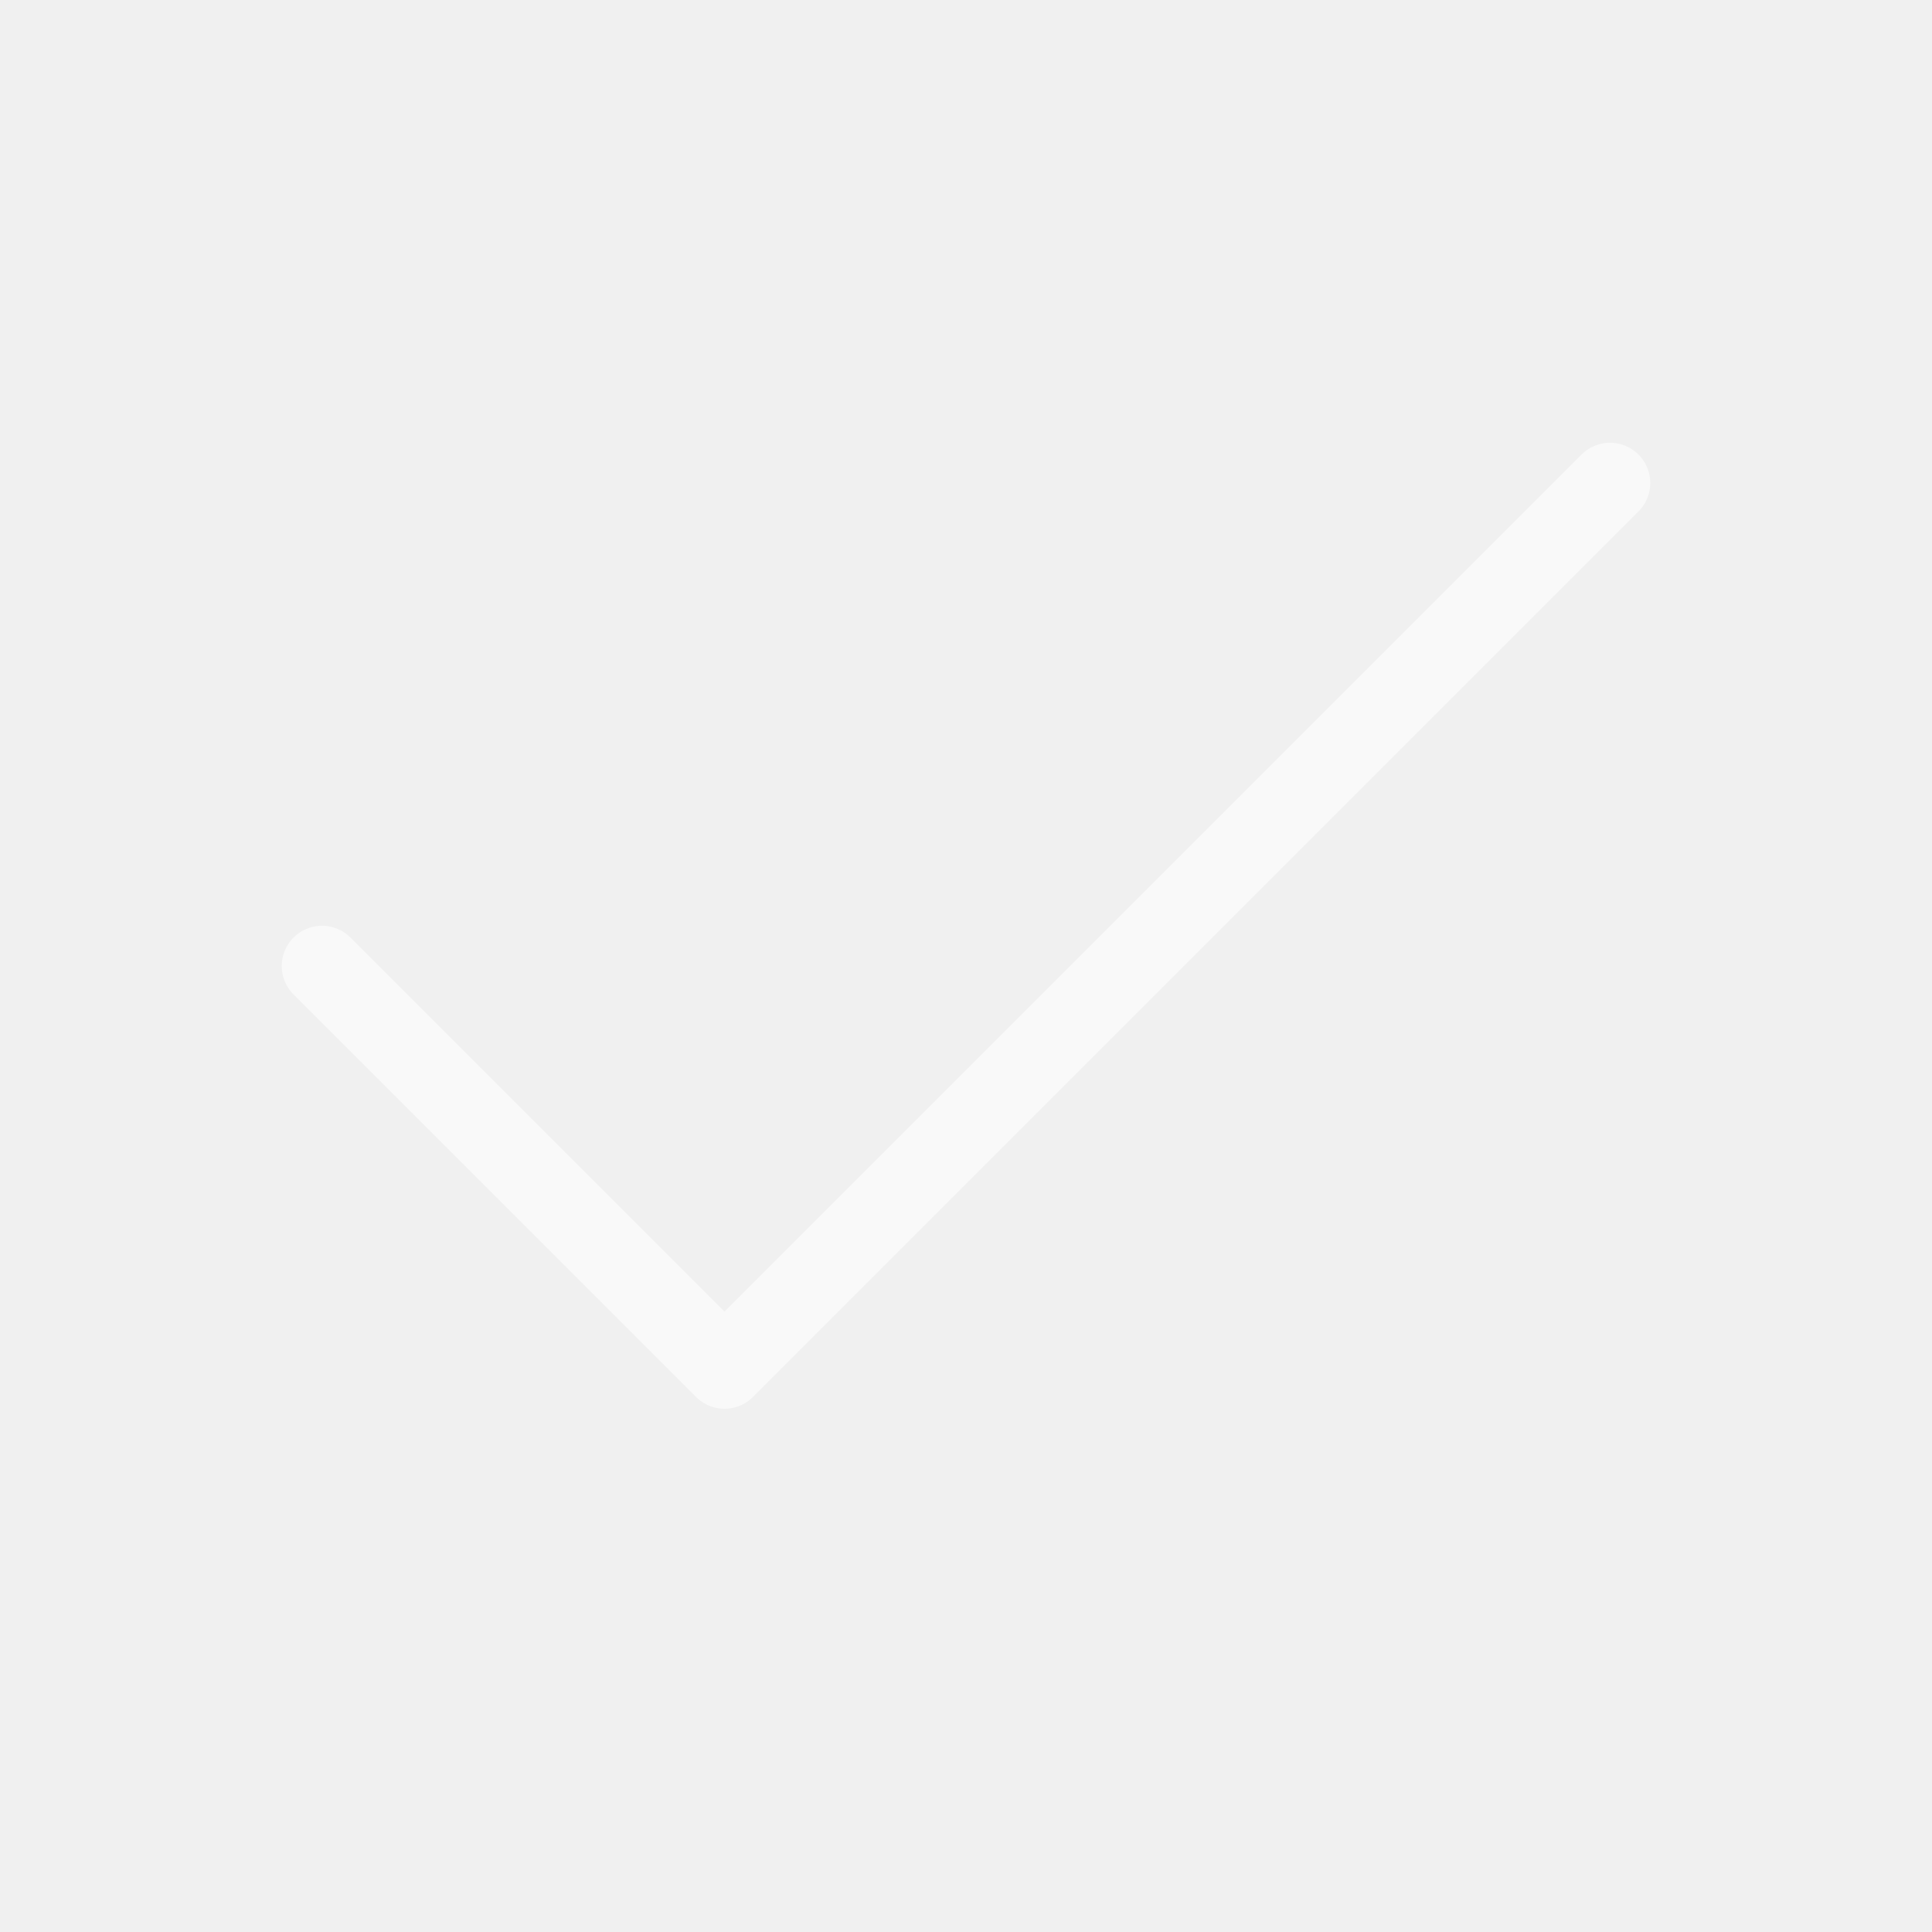
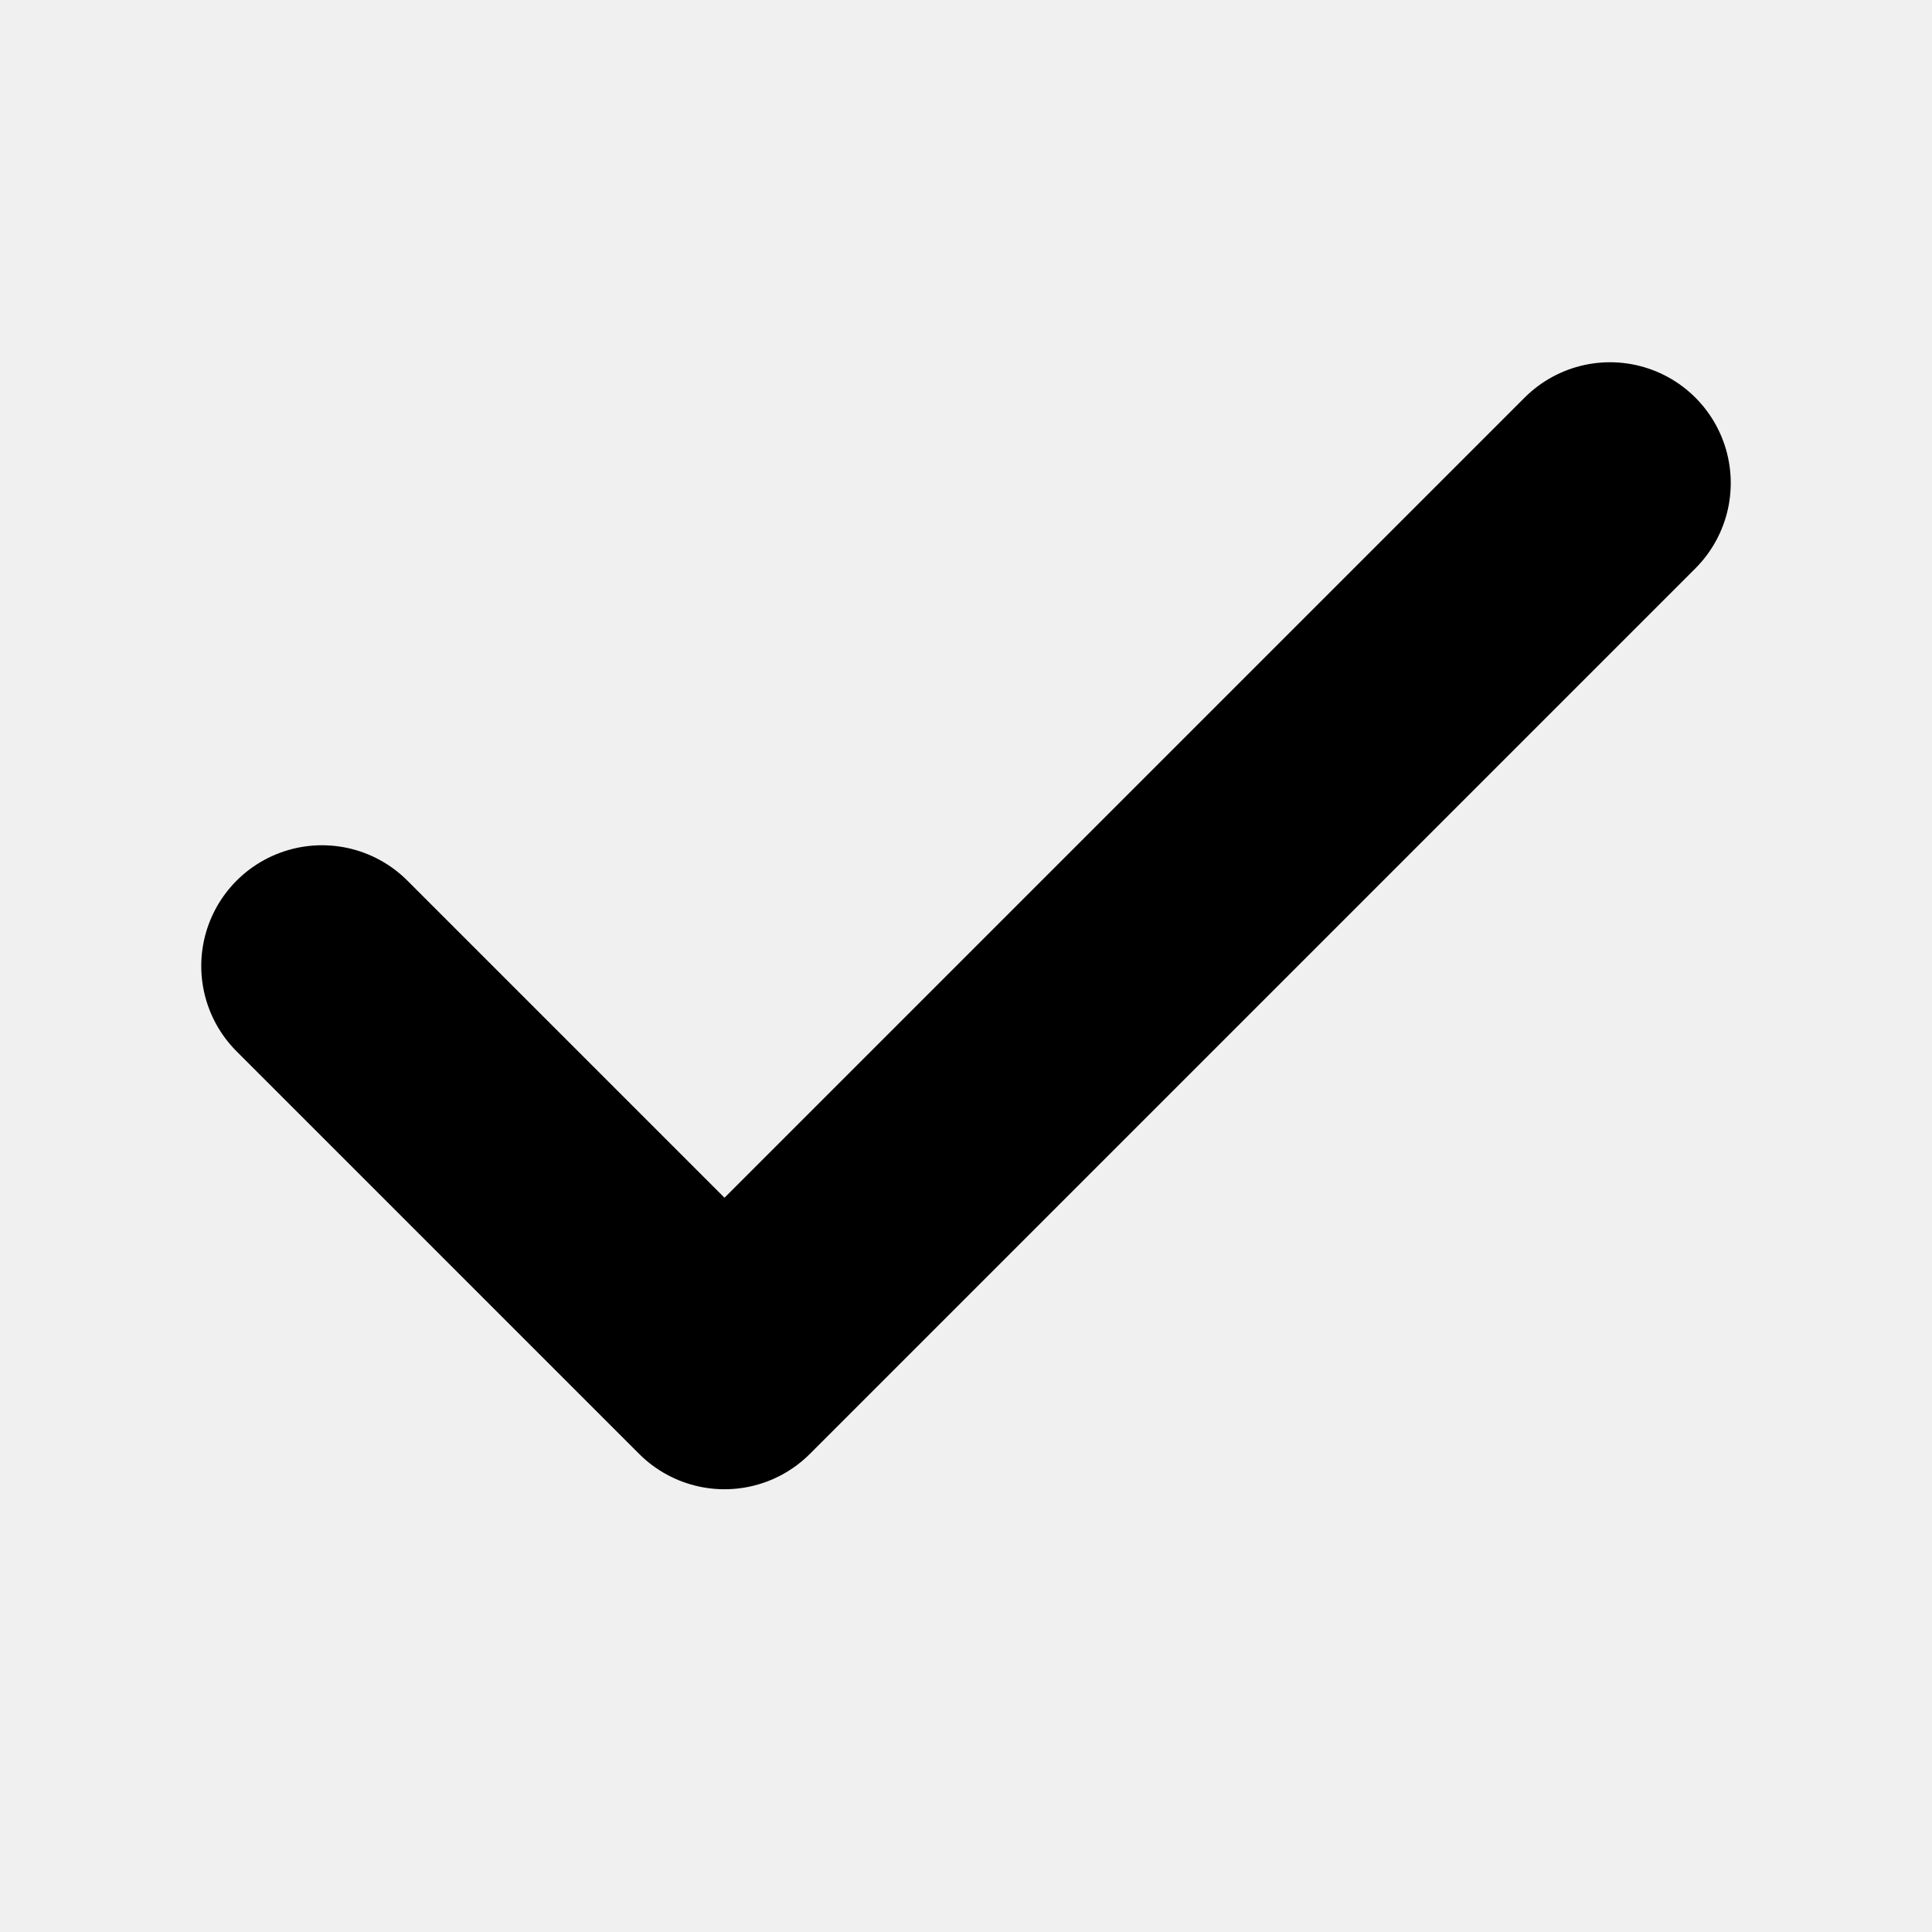
- <svg xmlns="http://www.w3.org/2000/svg" width="24" height="24" viewBox="0 0 24 24" fill="none">
+ <svg xmlns="http://www.w3.org/2000/svg" width="12" height="12" viewBox="0 0 12 12" fill="none">
  <g id="check">
-     <path id="Icon" d="M20 6L9 17L4 12" stroke="white" stroke-opacity="0.6" stroke-linecap="round" stroke-linejoin="round" />
+     <path id="Icon" d="M10 3L4.5 8.5L2 6" stroke="currentColor" stroke-width="1.5" stroke-linecap="round" stroke-linejoin="round" />
  </g>
</svg>
